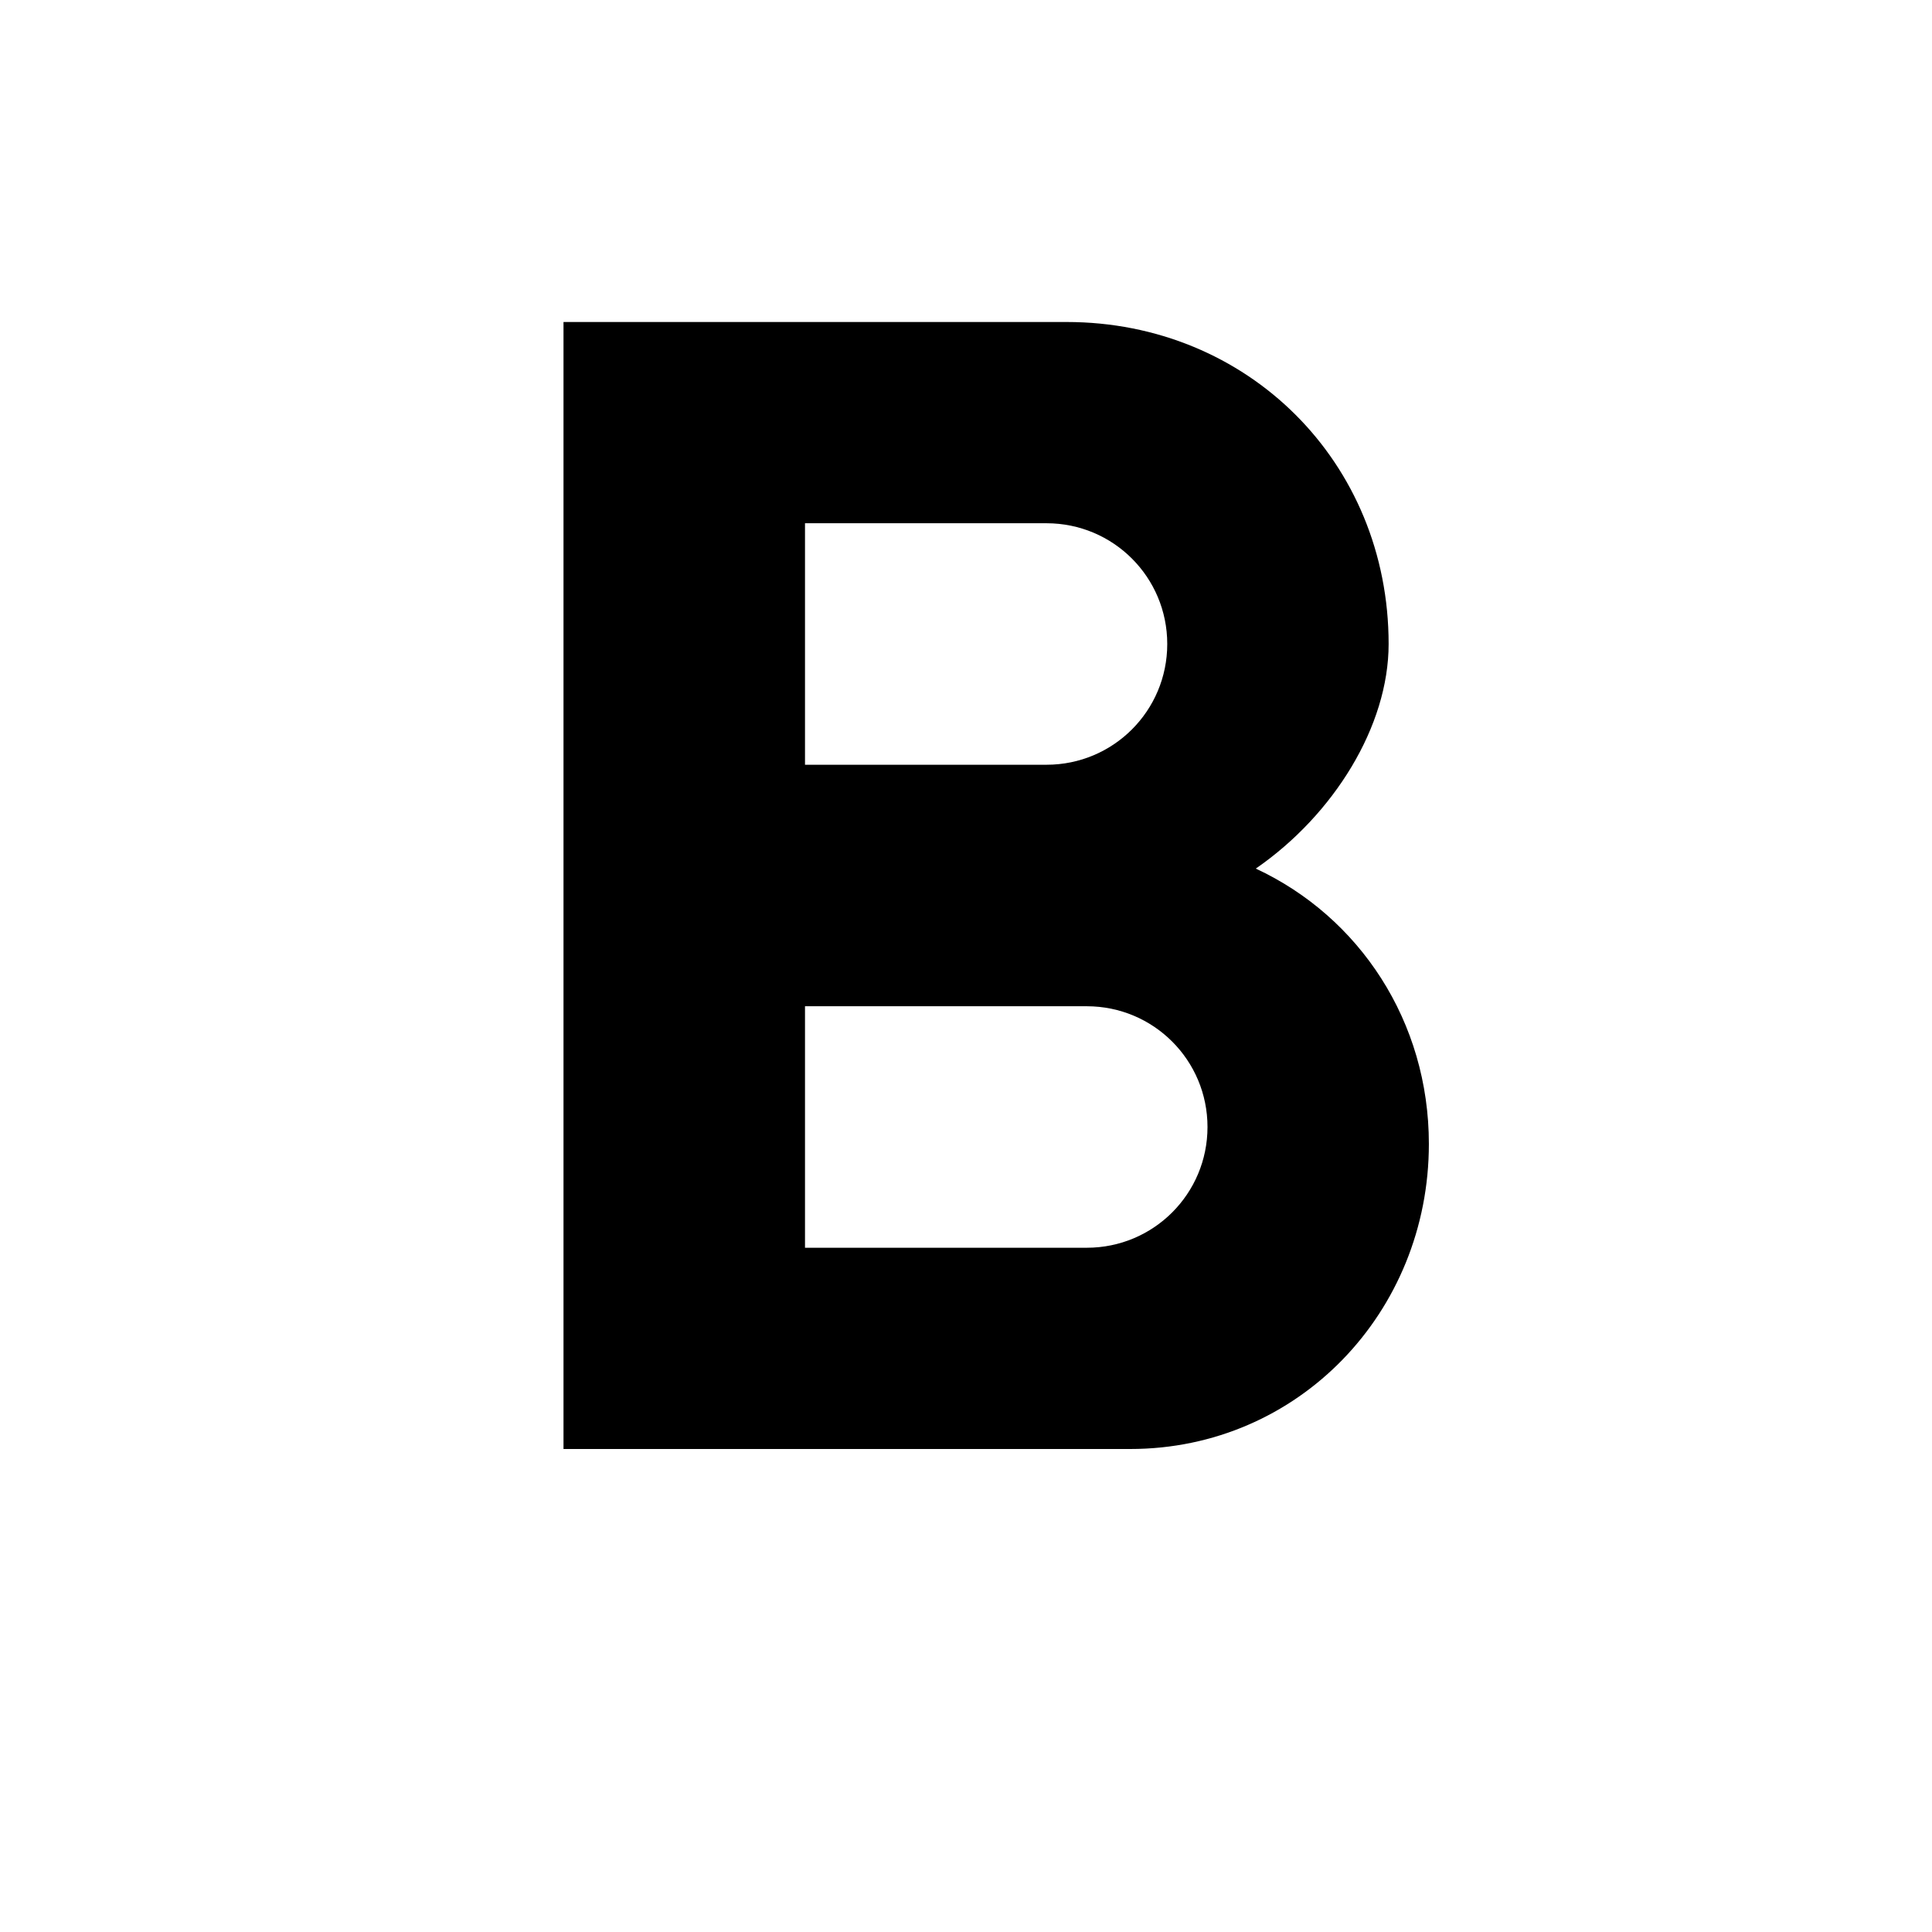
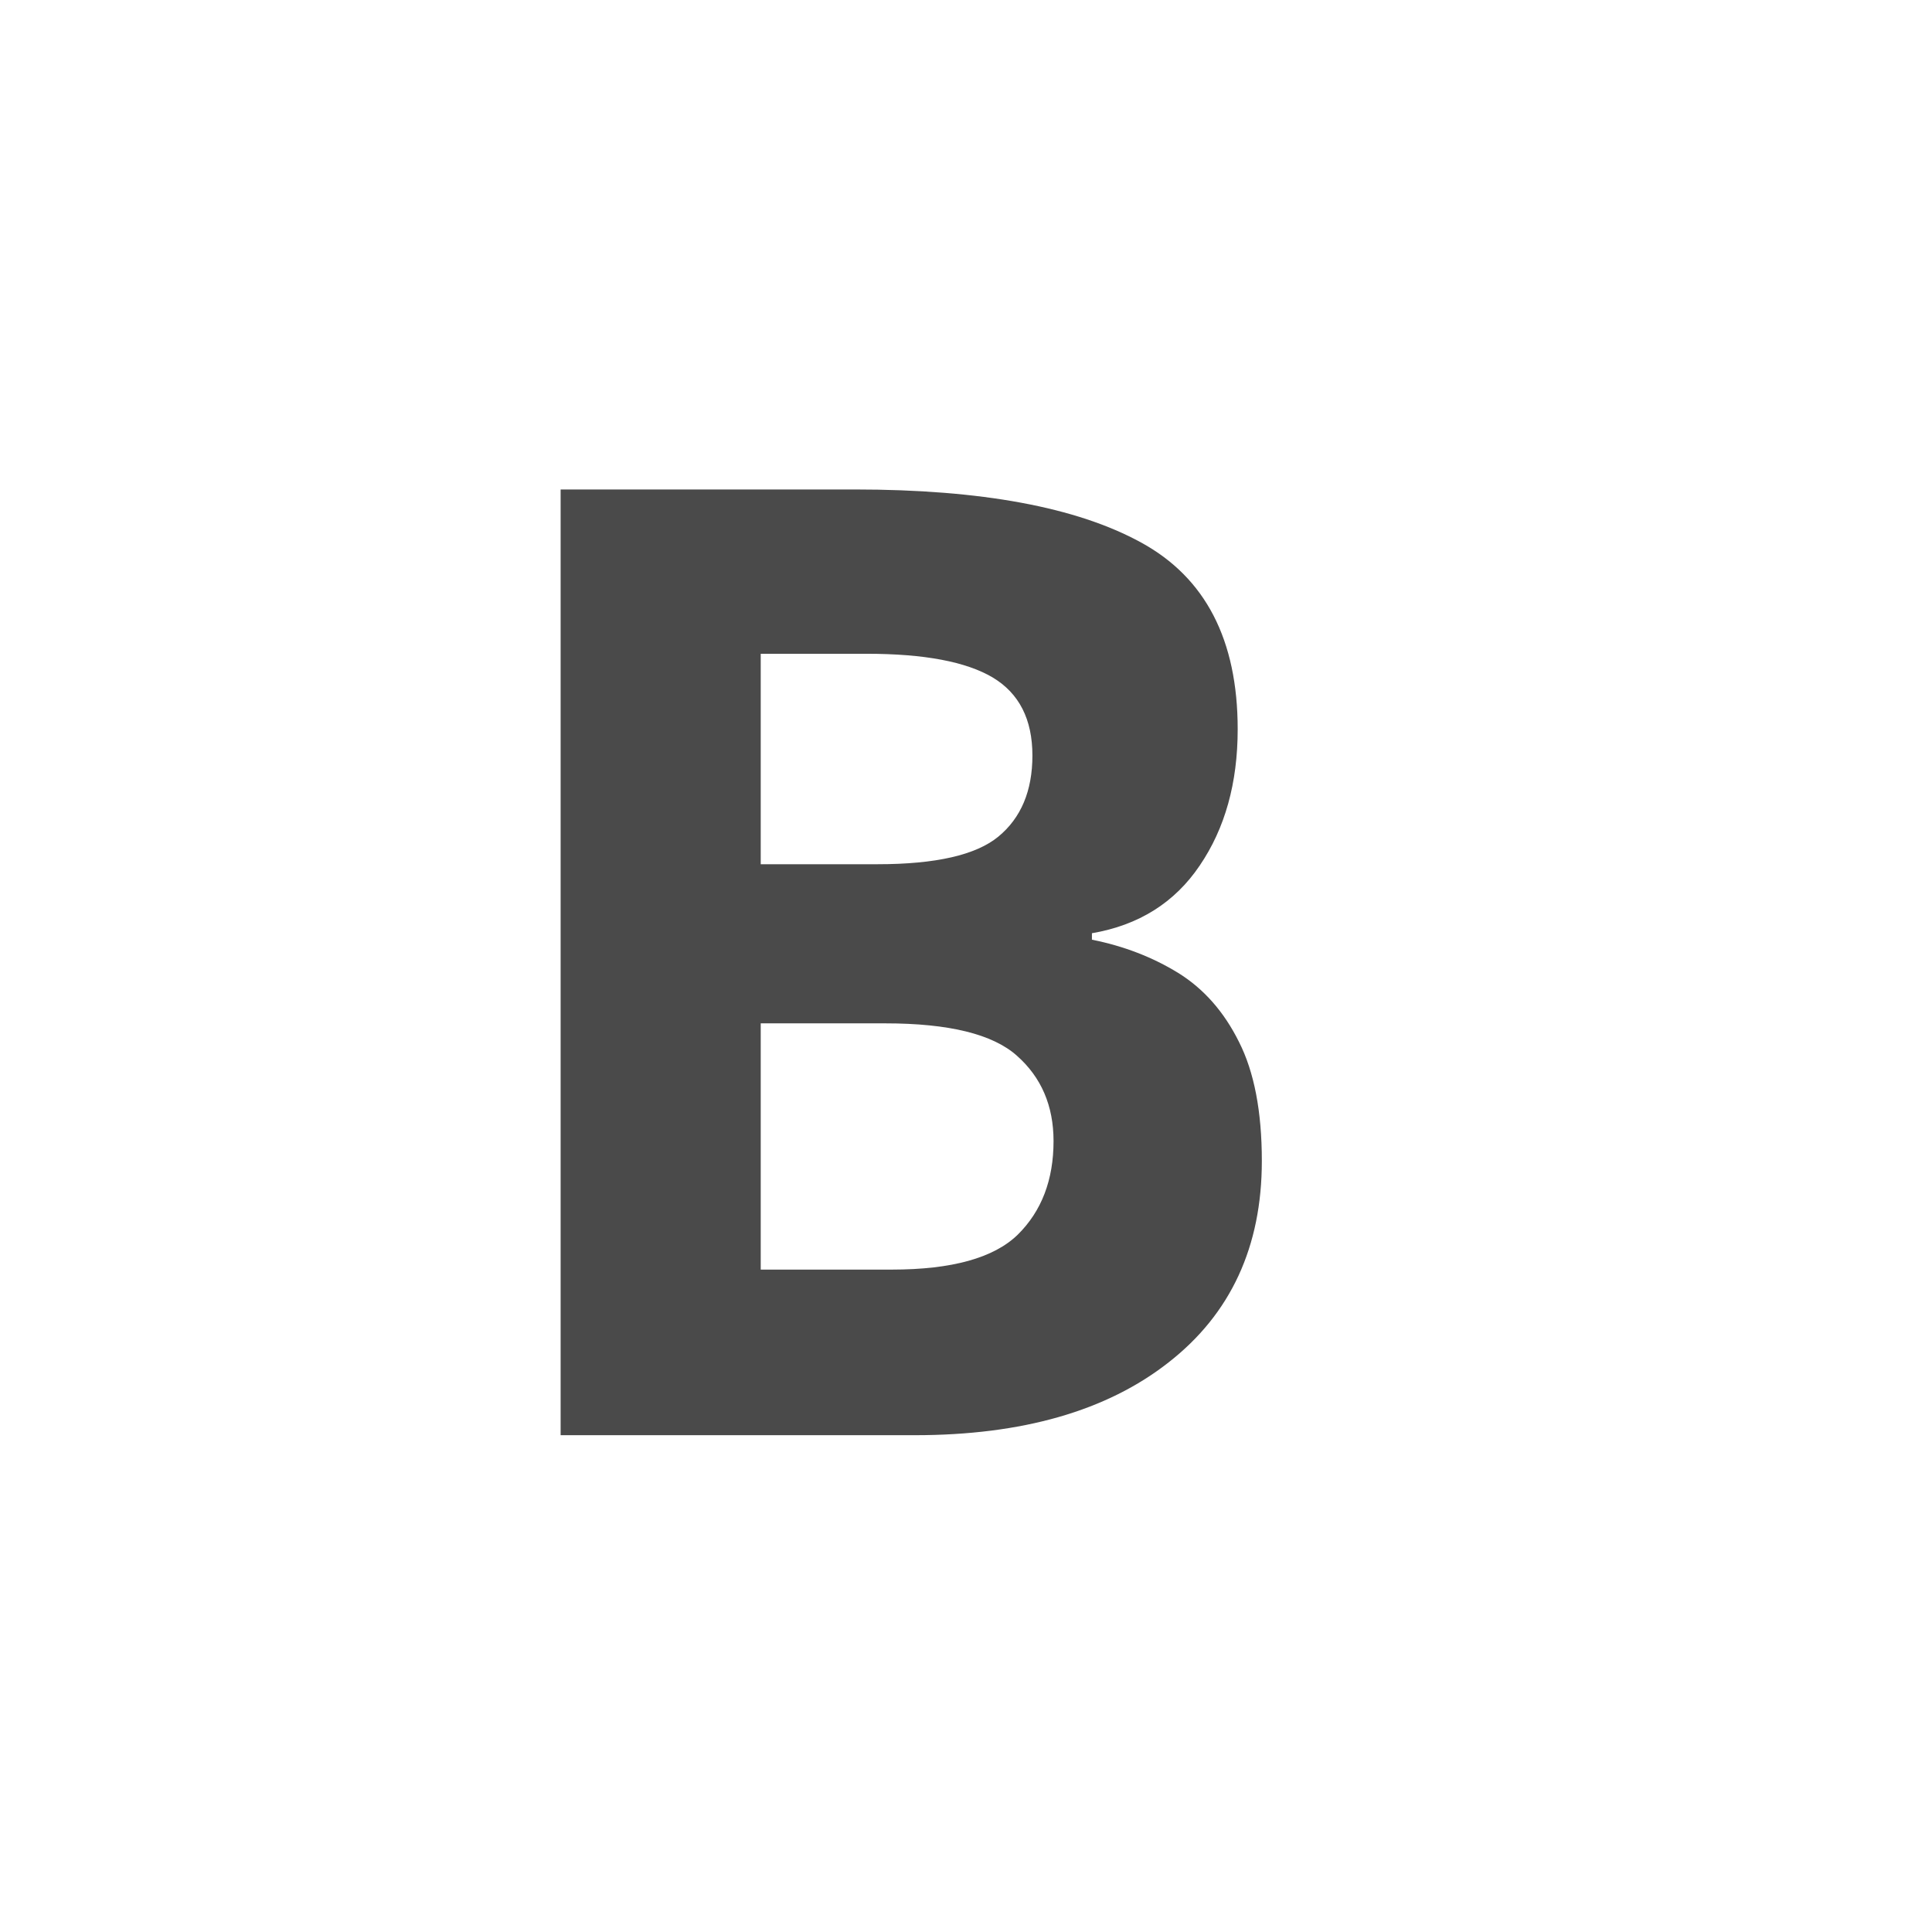
- <svg xmlns="http://www.w3.org/2000/svg" fill="#000000" height="24" viewBox="0 0 24 24" width="24">
-   <path d="M15.6 10.79c.97-.67 1.65-1.77 1.65-2.79 0-2.26-1.75-4-4-4H7v14h7.04c2.09 0 3.71-1.7 3.71-3.79 0-1.52-.86-2.82-2.15-3.42zM10 6.5h3c.83 0 1.5.67 1.5 1.5s-.67 1.5-1.5 1.5h-3v-3zm3.5 9H10v-3h3.5c.83 0 1.5.67 1.5 1.5s-.67 1.5-1.5 1.5z" />
-   <path d="M0 0h24v24H0z" fill="none" />
+ <svg xmlns="http://www.w3.org/2000/svg" width="70px" height="70px" viewBox="0 0 70 70" version="1.1">
+   <defs />
+   <g id="Page-1" stroke="none" stroke-width="1" fill="none" fill-rule="evenodd" font-size="48" font-family="HiraKakuStd-W8, Hiragino Kaku Gothic Std" font-weight="600">
+     <g id="bold" fill="#4A4A4A">
+       <text id="B">
+         <tspan x="16" y="52">B</tspan>
+       </text>
+     </g>
+   </g>
</svg>
